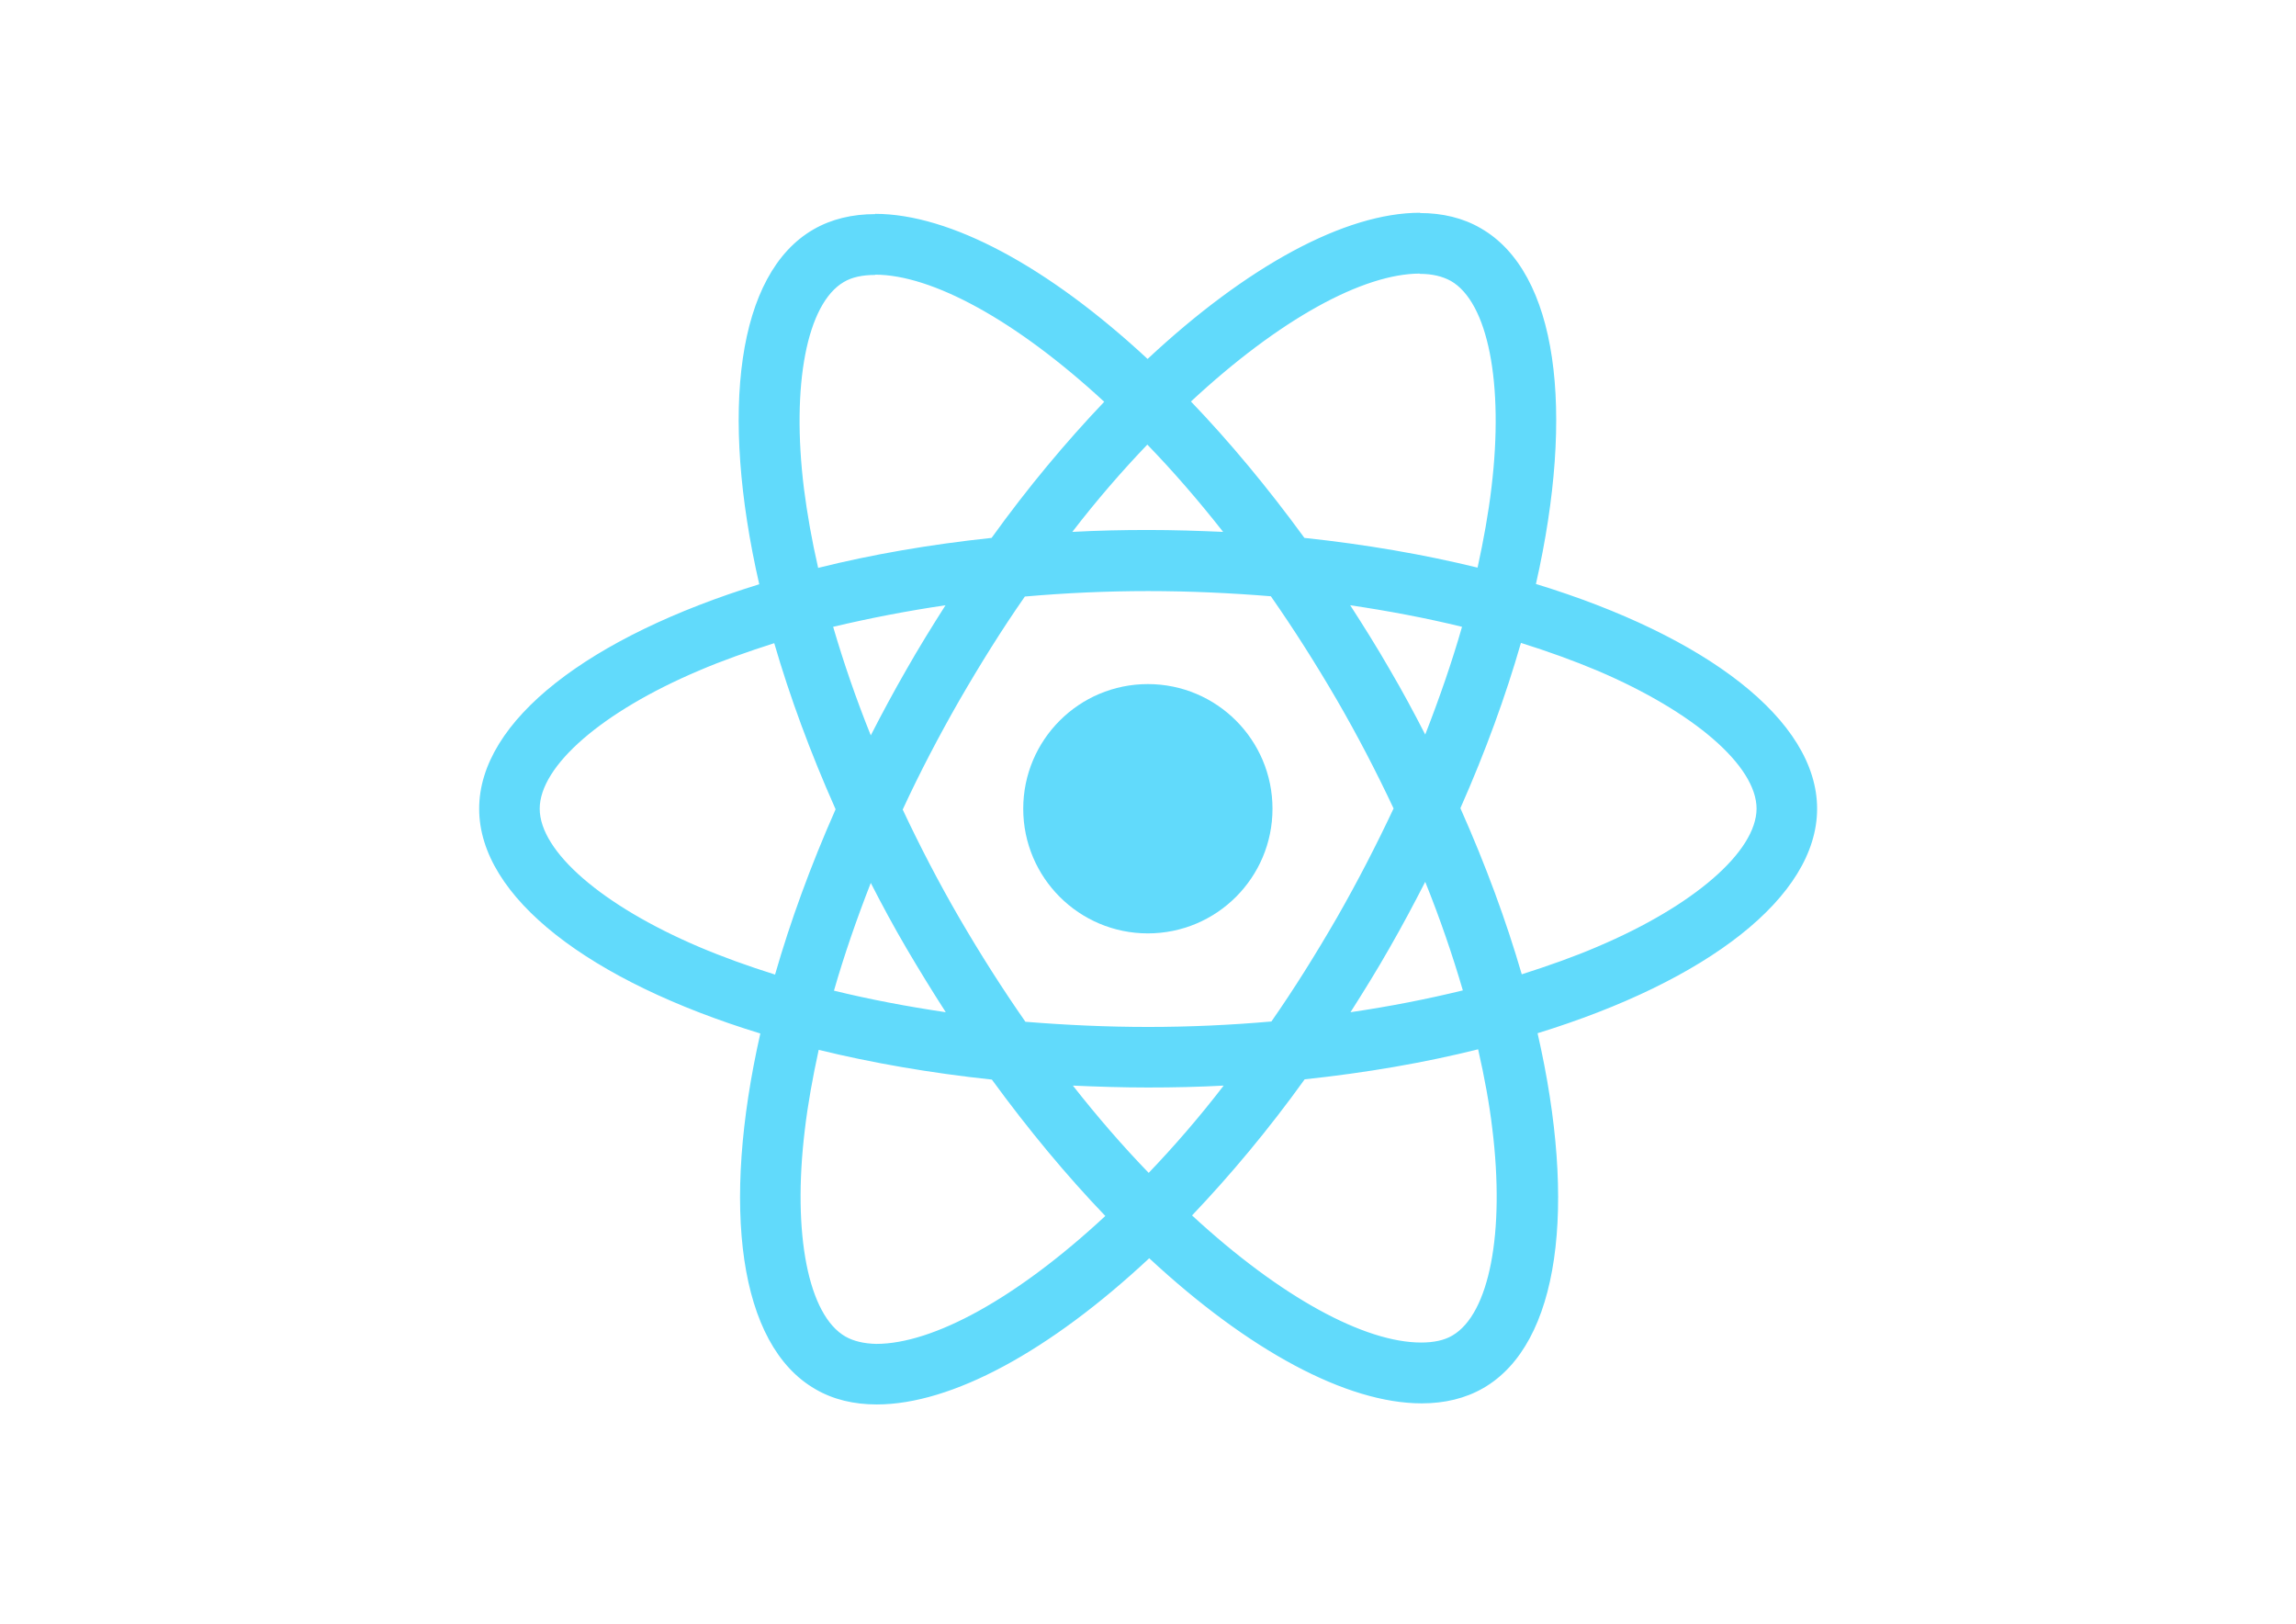
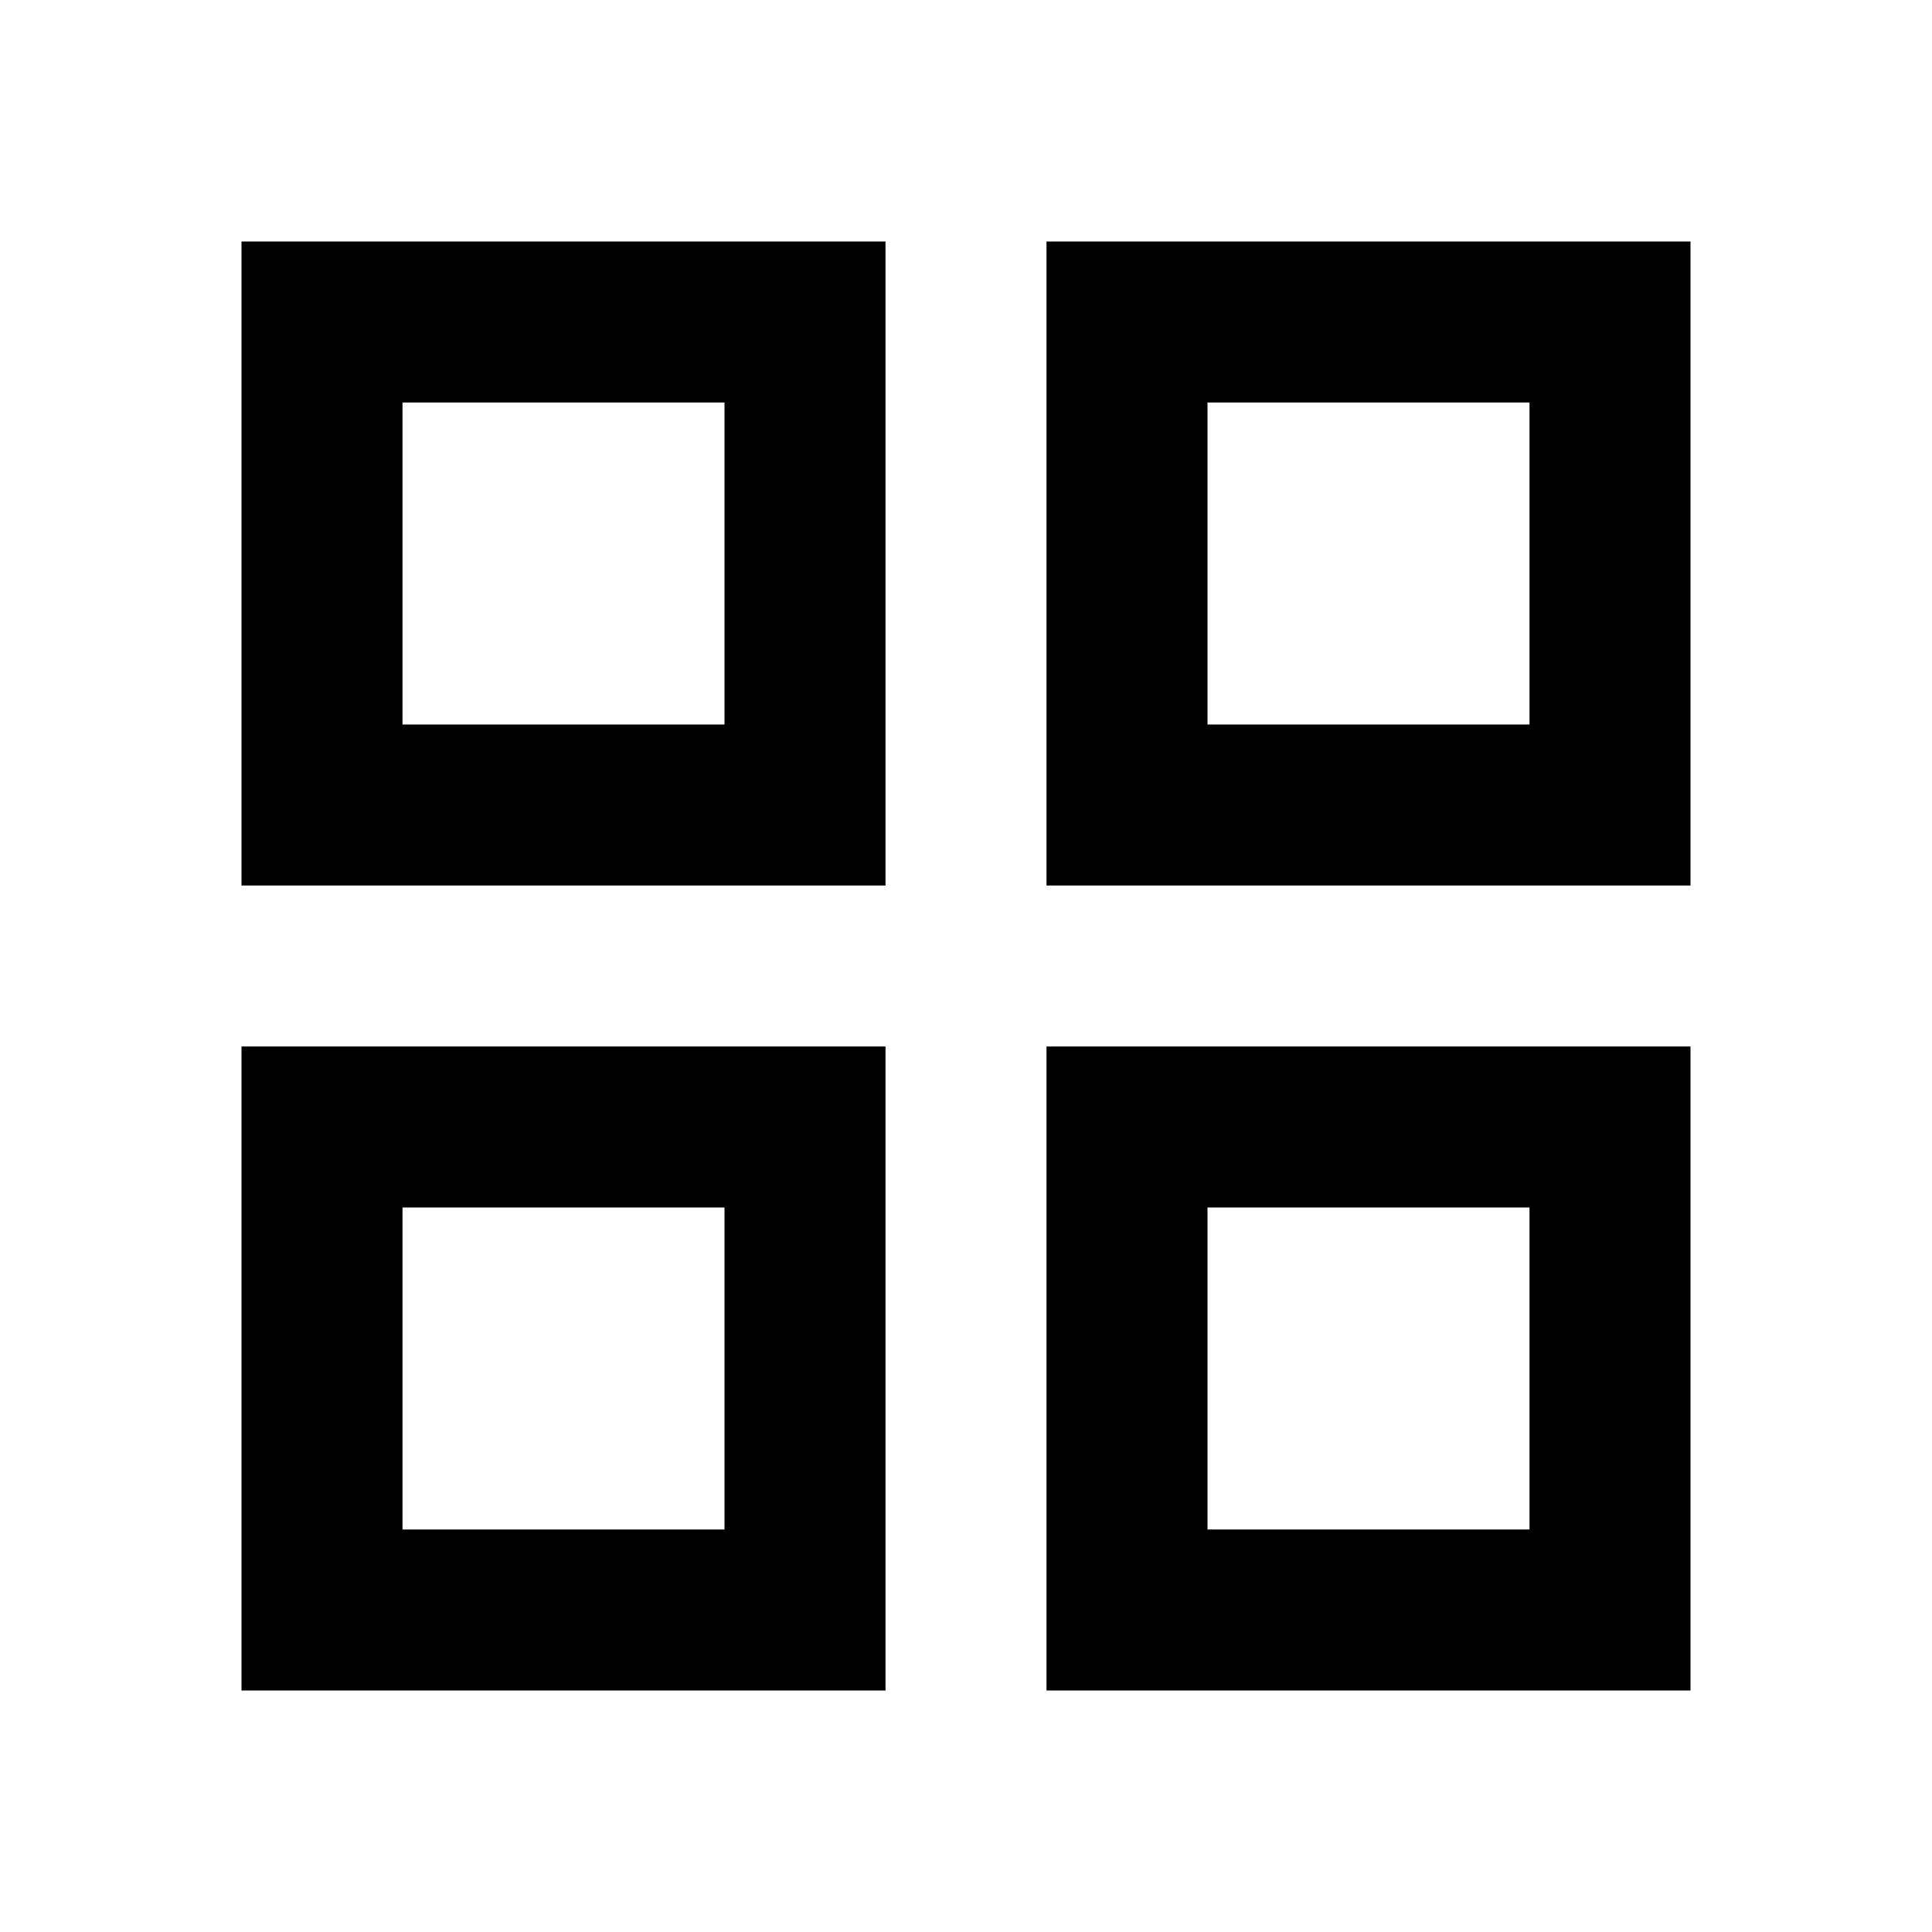
- <svg xmlns="http://www.w3.org/2000/svg" viewBox="0 0 841.9 595.3">
-   <g fill="#61DAFB">
-     <path d="M666.3 296.5c0-32.5-40.7-63.3-103.1-82.4 14.4-63.6 8-114.2-20.2-130.4-6.5-3.8-14.1-5.6-22.4-5.6v22.3c4.6 0 8.3.9 11.4 2.6 13.6 7.8 19.5 37.5 14.9 75.7-1.1 9.4-2.9 19.3-5.1 29.4-19.6-4.8-41-8.5-63.5-10.9-13.5-18.5-27.5-35.3-41.6-50 32.6-30.3 63.2-46.9 84-46.9V78c-27.5 0-63.5 19.6-99.9 53.6-36.4-33.8-72.4-53.2-99.9-53.2v22.3c20.7 0 51.4 16.5 84 46.6-14 14.7-28 31.4-41.3 49.9-22.6 2.4-44 6.1-63.6 11-2.3-10-4-19.7-5.2-29-4.7-38.2 1.1-67.9 14.6-75.8 3-1.8 6.9-2.6 11.5-2.6V78.5c-8.4 0-16 1.8-22.6 5.6-28.1 16.2-34.4 66.7-19.9 130.1-62.2 19.2-102.7 49.9-102.7 82.3 0 32.5 40.7 63.3 103.1 82.4-14.4 63.6-8 114.2 20.2 130.4 6.5 3.8 14.1 5.6 22.5 5.6 27.5 0 63.5-19.6 99.9-53.6 36.4 33.8 72.4 53.2 99.9 53.2 8.4 0 16-1.8 22.6-5.6 28.1-16.2 34.4-66.7 19.9-130.1 62-19.1 102.5-49.9 102.5-82.3zm-130.2-66.7c-3.7 12.9-8.3 26.2-13.5 39.5-4.1-8-8.4-16-13.1-24-4.6-8-9.5-15.8-14.4-23.4 14.2 2.1 27.9 4.7 41 7.9zm-45.8 106.5c-7.8 13.5-15.8 26.3-24.1 38.2-14.9 1.3-30 2-45.2 2-15.1 0-30.2-.7-45-1.9-8.3-11.9-16.4-24.6-24.2-38-7.6-13.1-14.5-26.4-20.8-39.8 6.2-13.4 13.2-26.8 20.7-39.9 7.8-13.5 15.8-26.3 24.1-38.2 14.9-1.3 30-2 45.2-2 15.1 0 30.2.7 45 1.9 8.3 11.9 16.4 24.6 24.2 38 7.6 13.1 14.5 26.4 20.8 39.8-6.3 13.4-13.2 26.8-20.7 39.9zm32.3-13c5.4 13.4 10 26.8 13.8 39.8-13.1 3.2-26.9 5.9-41.2 8 4.9-7.7 9.8-15.6 14.4-23.7 4.6-8 8.9-16.1 13-24.1zM421.2 430c-9.3-9.6-18.6-20.3-27.8-32 9 .4 18.2.7 27.5.7 9.4 0 18.7-.2 27.8-.7-9 11.7-18.3 22.4-27.5 32zm-74.4-58.9c-14.2-2.1-27.9-4.7-41-7.9 3.7-12.9 8.3-26.2 13.5-39.5 4.1 8 8.4 16 13.1 24 4.7 8 9.5 15.8 14.4 23.4zM420.7 163c9.3 9.6 18.6 20.3 27.8 32-9-.4-18.2-.7-27.5-.7-9.4 0-18.7.2-27.8.7 9-11.7 18.3-22.4 27.5-32zm-74 58.9c-4.9 7.7-9.8 15.6-14.4 23.7-4.6 8-8.9 16-13 24-5.4-13.4-10-26.8-13.8-39.8 13.1-3.1 26.9-5.8 41.2-7.9zm-90.5 125.2c-35.4-15.1-58.3-34.9-58.3-50.6 0-15.7 22.9-35.6 58.3-50.6 8.6-3.7 18-7 27.7-10.1 5.7 19.6 13.2 40 22.5 60.9-9.2 20.8-16.6 41.1-22.2 60.6-9.9-3.1-19.3-6.5-28-10.2zM310 490c-13.6-7.8-19.5-37.5-14.9-75.7 1.1-9.4 2.9-19.3 5.1-29.4 19.6 4.8 41 8.5 63.5 10.9 13.5 18.5 27.5 35.3 41.6 50-32.6 30.3-63.2 46.9-84 46.9-4.5-.1-8.3-1-11.3-2.7zm237.2-76.2c4.7 38.2-1.1 67.9-14.6 75.8-3 1.8-6.9 2.6-11.5 2.6-20.7 0-51.4-16.5-84-46.6 14-14.7 28-31.4 41.3-49.9 22.6-2.4 44-6.1 63.6-11 2.3 10.1 4.1 19.8 5.2 29.1zm38.5-66.7c-8.6 3.7-18 7-27.7 10.1-5.7-19.6-13.2-40-22.5-60.9 9.2-20.8 16.6-41.1 22.2-60.6 9.9 3.1 19.3 6.5 28.1 10.2 35.4 15.1 58.3 34.9 58.3 50.6-.1 15.7-23 35.6-58.4 50.6zM320.8 78.4z" />
-     <circle cx="420.9" cy="296.5" r="45.7" />
-     <path d="M520.5 78.1z" />
+ <svg xmlns="http://www.w3.org/2000/svg" enable-background="new 0 0 24 24" height="24px" viewBox="0 0 24 24" width="24px" fill="#000000">
+   <g>
+     <rect fill="none" height="24" width="24" />
+   </g>
+   <g>
+     <g>
+       <g>
+         <path d="M3,3v8h8V3H3z M9,9H5V5h4V9z M3,13v8h8v-8H3z M9,19H5v-4h4V19z M13,3v8h8V3H13z M19,9h-4V5h4V9z M13,13v8h8v-8H13z M19,19h-4v-4h4V19z" />
+       </g>
+     </g>
  </g>
</svg>
